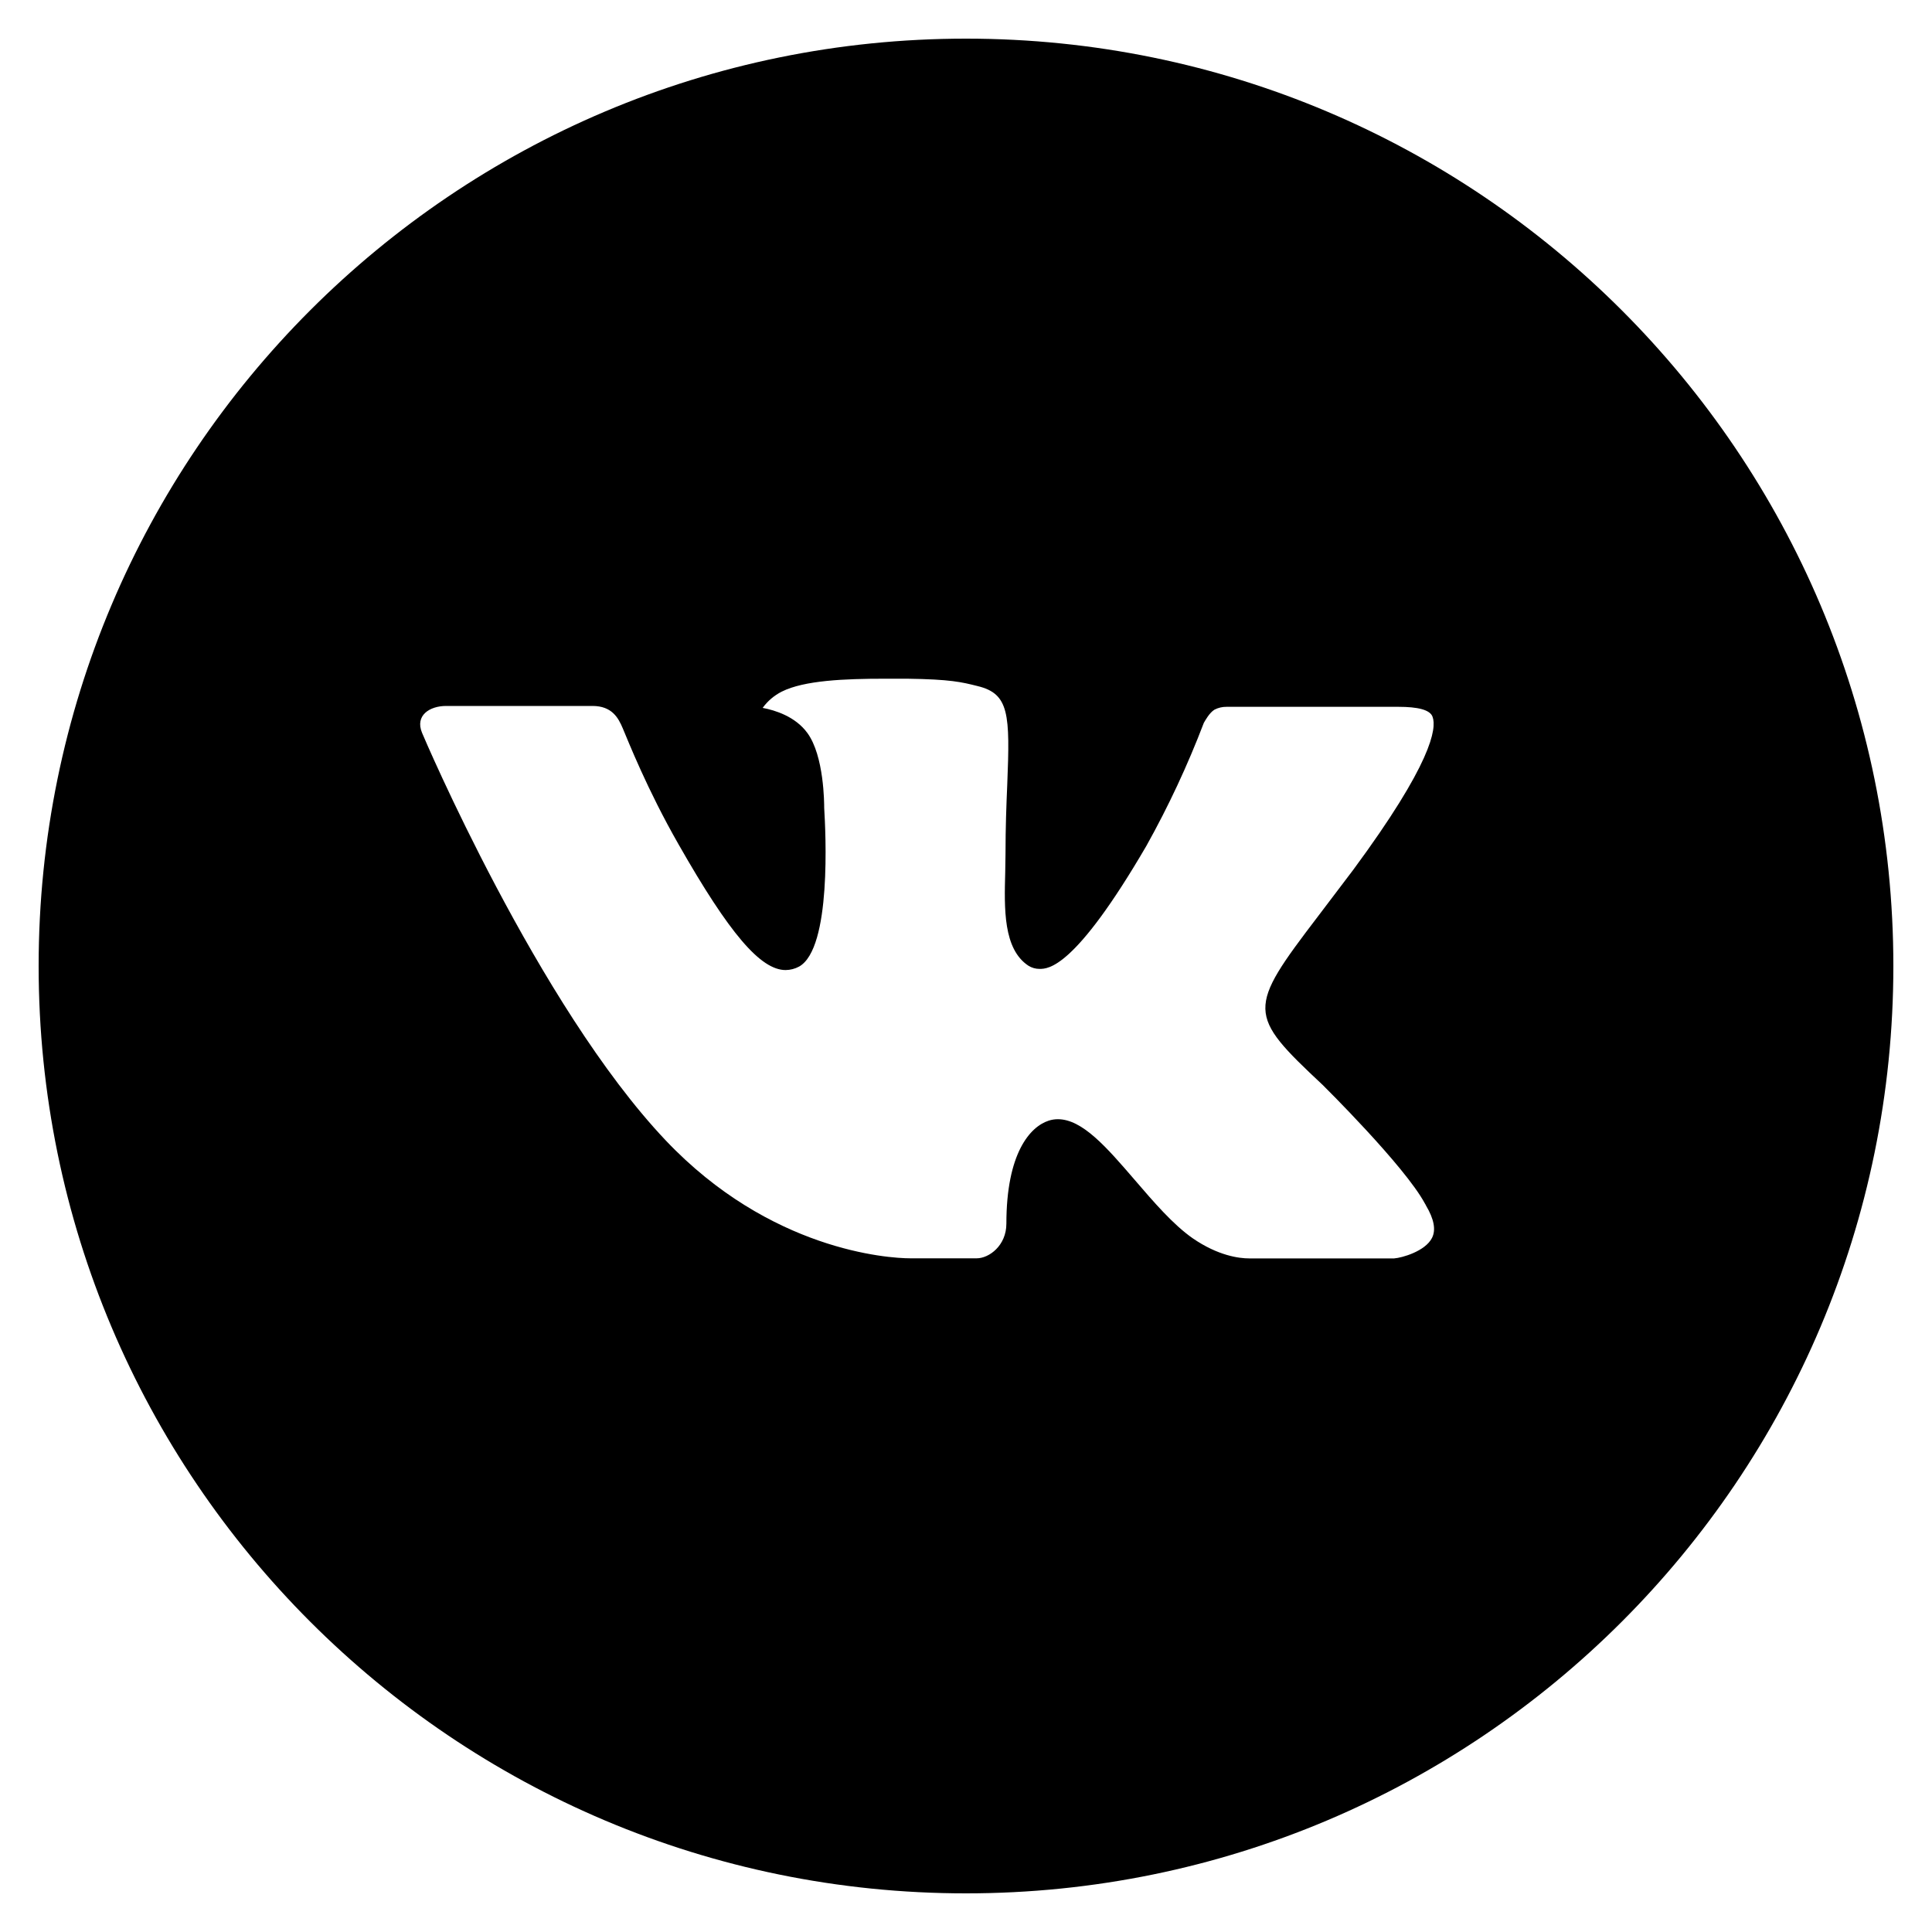
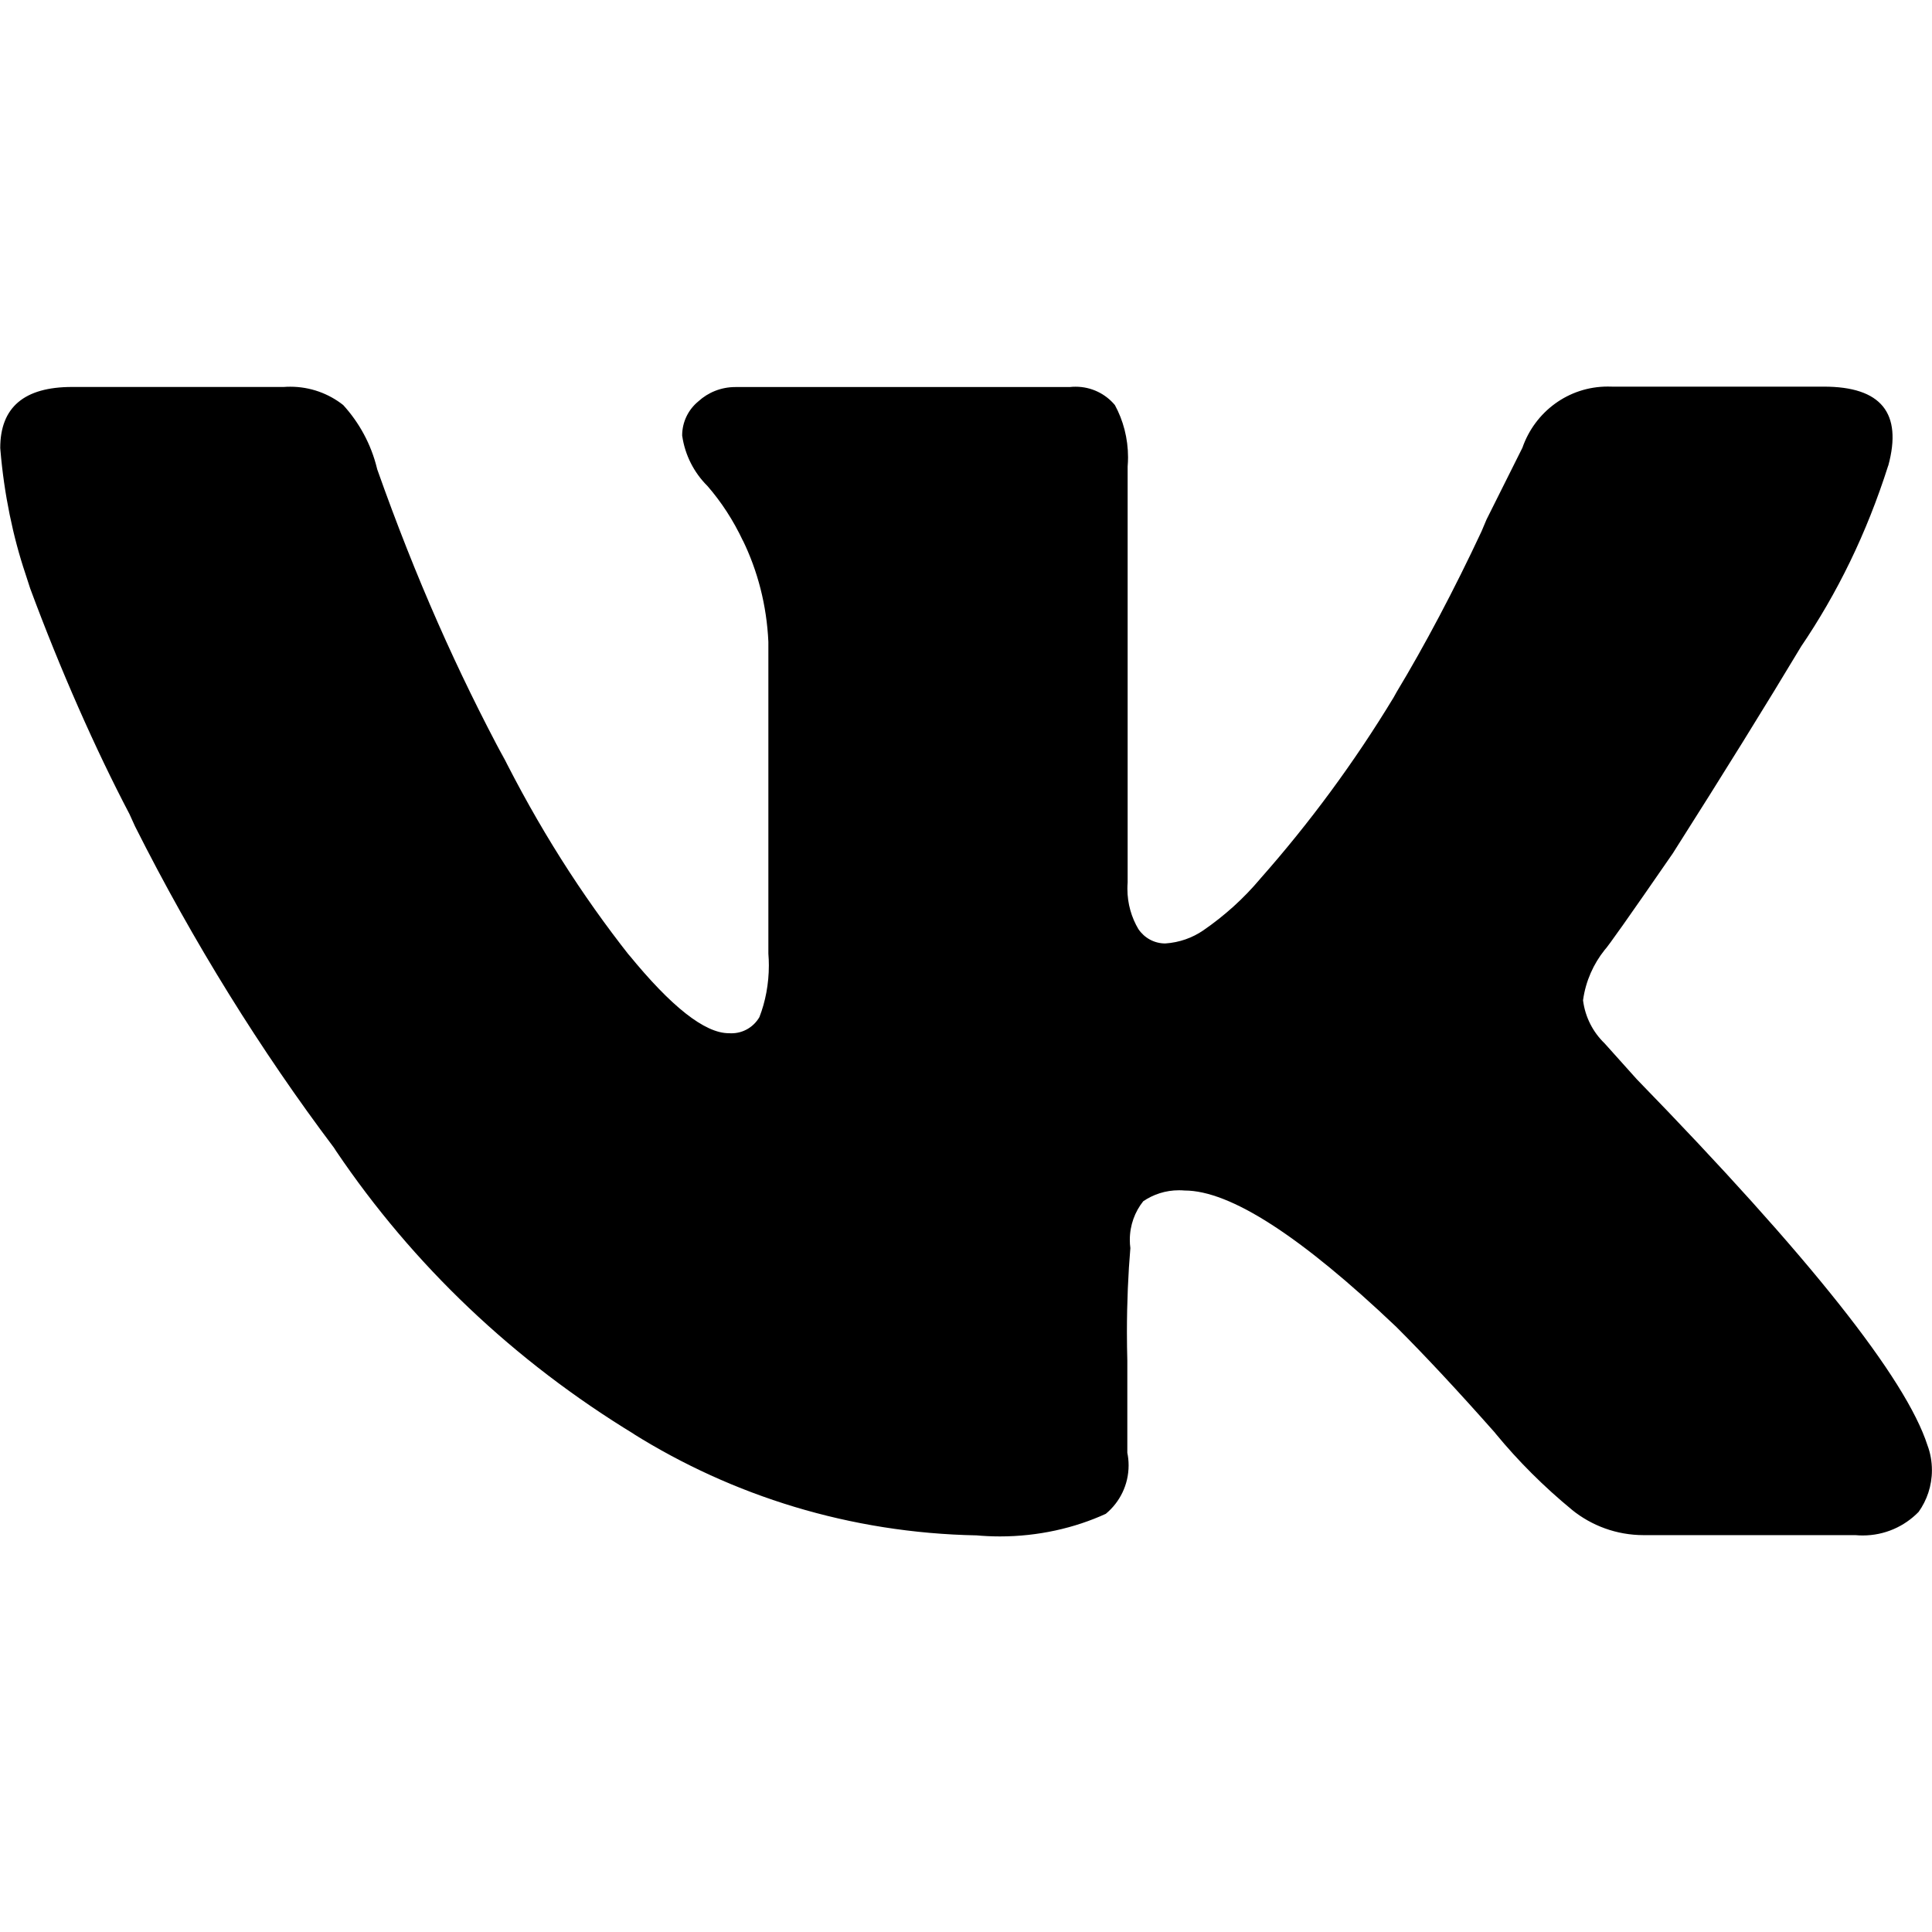
- <svg xmlns="http://www.w3.org/2000/svg" fill="#000000" width="800px" height="800px" viewBox="0 0 20 20">
-   <path d="M10 .4C4.698.4.4 4.698.4 10s4.298 9.6 9.6 9.6 9.6-4.298 9.6-9.6S15.302.4 10 .4zm3.692 10.831s.849.838 1.058 1.227c.006.008.009.016.011.02.085.143.105.254.063.337-.07.138-.31.206-.392.212h-1.5c-.104 0-.322-.027-.586-.209-.203-.142-.403-.375-.598-.602-.291-.338-.543-.63-.797-.63a.305.305 0 0 0-.095.015c-.192.062-.438.336-.438 1.066 0 .228-.18.359-.307.359h-.687c-.234 0-1.453-.082-2.533-1.221-1.322-1.395-2.512-4.193-2.522-4.219-.075-.181.08-.278.249-.278h1.515c.202 0 .268.123.314.232.054.127.252.632.577 1.2.527.926.85 1.302 1.109 1.302a.3.3 0 0 0 .139-.036c.338-.188.275-1.393.26-1.643 0-.047-.001-.539-.174-.775-.124-.171-.335-.236-.463-.26a.55.55 0 0 1 .199-.169c.232-.116.65-.133 1.065-.133h.231c.45.006.566.035.729.076.33.079.337.292.308 1.021-.009.207-.018.441-.018.717 0 .06-.003.124-.003.192-.01.371-.022.792.24.965a.216.216 0 0 0 .114.033c.091 0 .365 0 1.107-1.273a9.718 9.718 0 0 0 .595-1.274c.015-.026.059-.106.111-.137a.266.266 0 0 1 .124-.029h1.781c.194 0 .327.029.352.104.044.119-.008.482-.821 1.583l-.363.479c-.737.966-.737 1.015.046 1.748z" />
+ <svg xmlns="http://www.w3.org/2000/svg" fill="#000000" width="800px" height="800px" viewBox="0 0 24 24">
+   <path d="m23.456 5.784c-.27.849-.634 1.588-1.09 2.259l.019-.03q-.672 1.12-1.605 2.588-.8 1.159-.847 1.2c-.138.173-.234.385-.267.618l-.001.007c.027.212.125.397.268.535l.4.446q3.21 3.299 3.611 4.548c.035.092.055.198.055.309 0 .194-.062.373-.167.52l.002-.003c-.176.181-.422.293-.694.293-.03 0-.061-.001-.09-.004h.004-2.631c-.001 0-.003 0-.005 0-.337 0-.647-.118-.89-.314l.003.002c-.354-.291-.669-.606-.951-.948l-.009-.012q-.691-.781-1.226-1.315-1.782-1.694-2.63-1.694c-.021-.002-.045-.003-.07-.003-.165 0-.319.051-.446.138l.003-.002c-.104.13-.167.298-.167.479 0 .036.002.07.007.105v-.004c-.027.314-.043.679-.043 1.048 0 .119.002.237.005.355v-.017 1.159c.01.047.016.101.016.156 0 .242-.11.458-.282.601l-.001.001c-.387.177-.839.281-1.316.281-.102 0-.202-.005-.301-.014l.013.001c-1.574-.03-3.034-.491-4.275-1.268l.035.02c-1.511-.918-2.763-2.113-3.717-3.525l-.027-.042c-.906-1.202-1.751-2.56-2.471-3.992l-.07-.154c-.421-.802-.857-1.788-1.233-2.802l-.06-.185c-.153-.456-.264-.986-.31-1.535l-.002-.025q0-.758.892-.758h2.63c.024-.002.052-.003.081-.003.248 0 .477.085.658.228l-.002-.002c.2.219.348.488.421.788l.003.012c.484 1.367.997 2.515 1.587 3.615l-.067-.137c.482.97 1.015 1.805 1.623 2.576l-.023-.031q.8.982 1.248.982c.009.001.02.001.032.001.148 0 .277-.08.347-.2l.001-.002c.074-.19.117-.411.117-.641 0-.049-.002-.098-.006-.146v.006-3.879c-.021-.457-.133-.884-.32-1.267l.008.019c-.124-.264-.273-.492-.45-.695l.003.004c-.164-.164-.276-.379-.311-.619l-.001-.006c0-.17.078-.323.2-.423l.001-.001c.121-.111.283-.178.46-.178h.008 4.146c.022-.003.047-.004.073-.004.195 0 .37.088.486.226l.001.001c.103.188.164.413.164.651 0 .038-.002.075-.005.112v-.005 5.173c-.002.024-.003.052-.003.08 0 .184.051.357.139.504l-.002-.004c.073.108.195.178.333.178h.001c.176-.012.336-.07.471-.162l-.003.002c.272-.187.506-.4.709-.641l.004-.005c.607-.686 1.167-1.444 1.655-2.25l.039-.07c.344-.57.716-1.272 1.053-1.993l.062-.147.446-.892c.155-.446.571-.76 1.06-.76.019 0 .038 0 .057.001h-.003 2.631q1.066 0 .8.981z" />
</svg>
